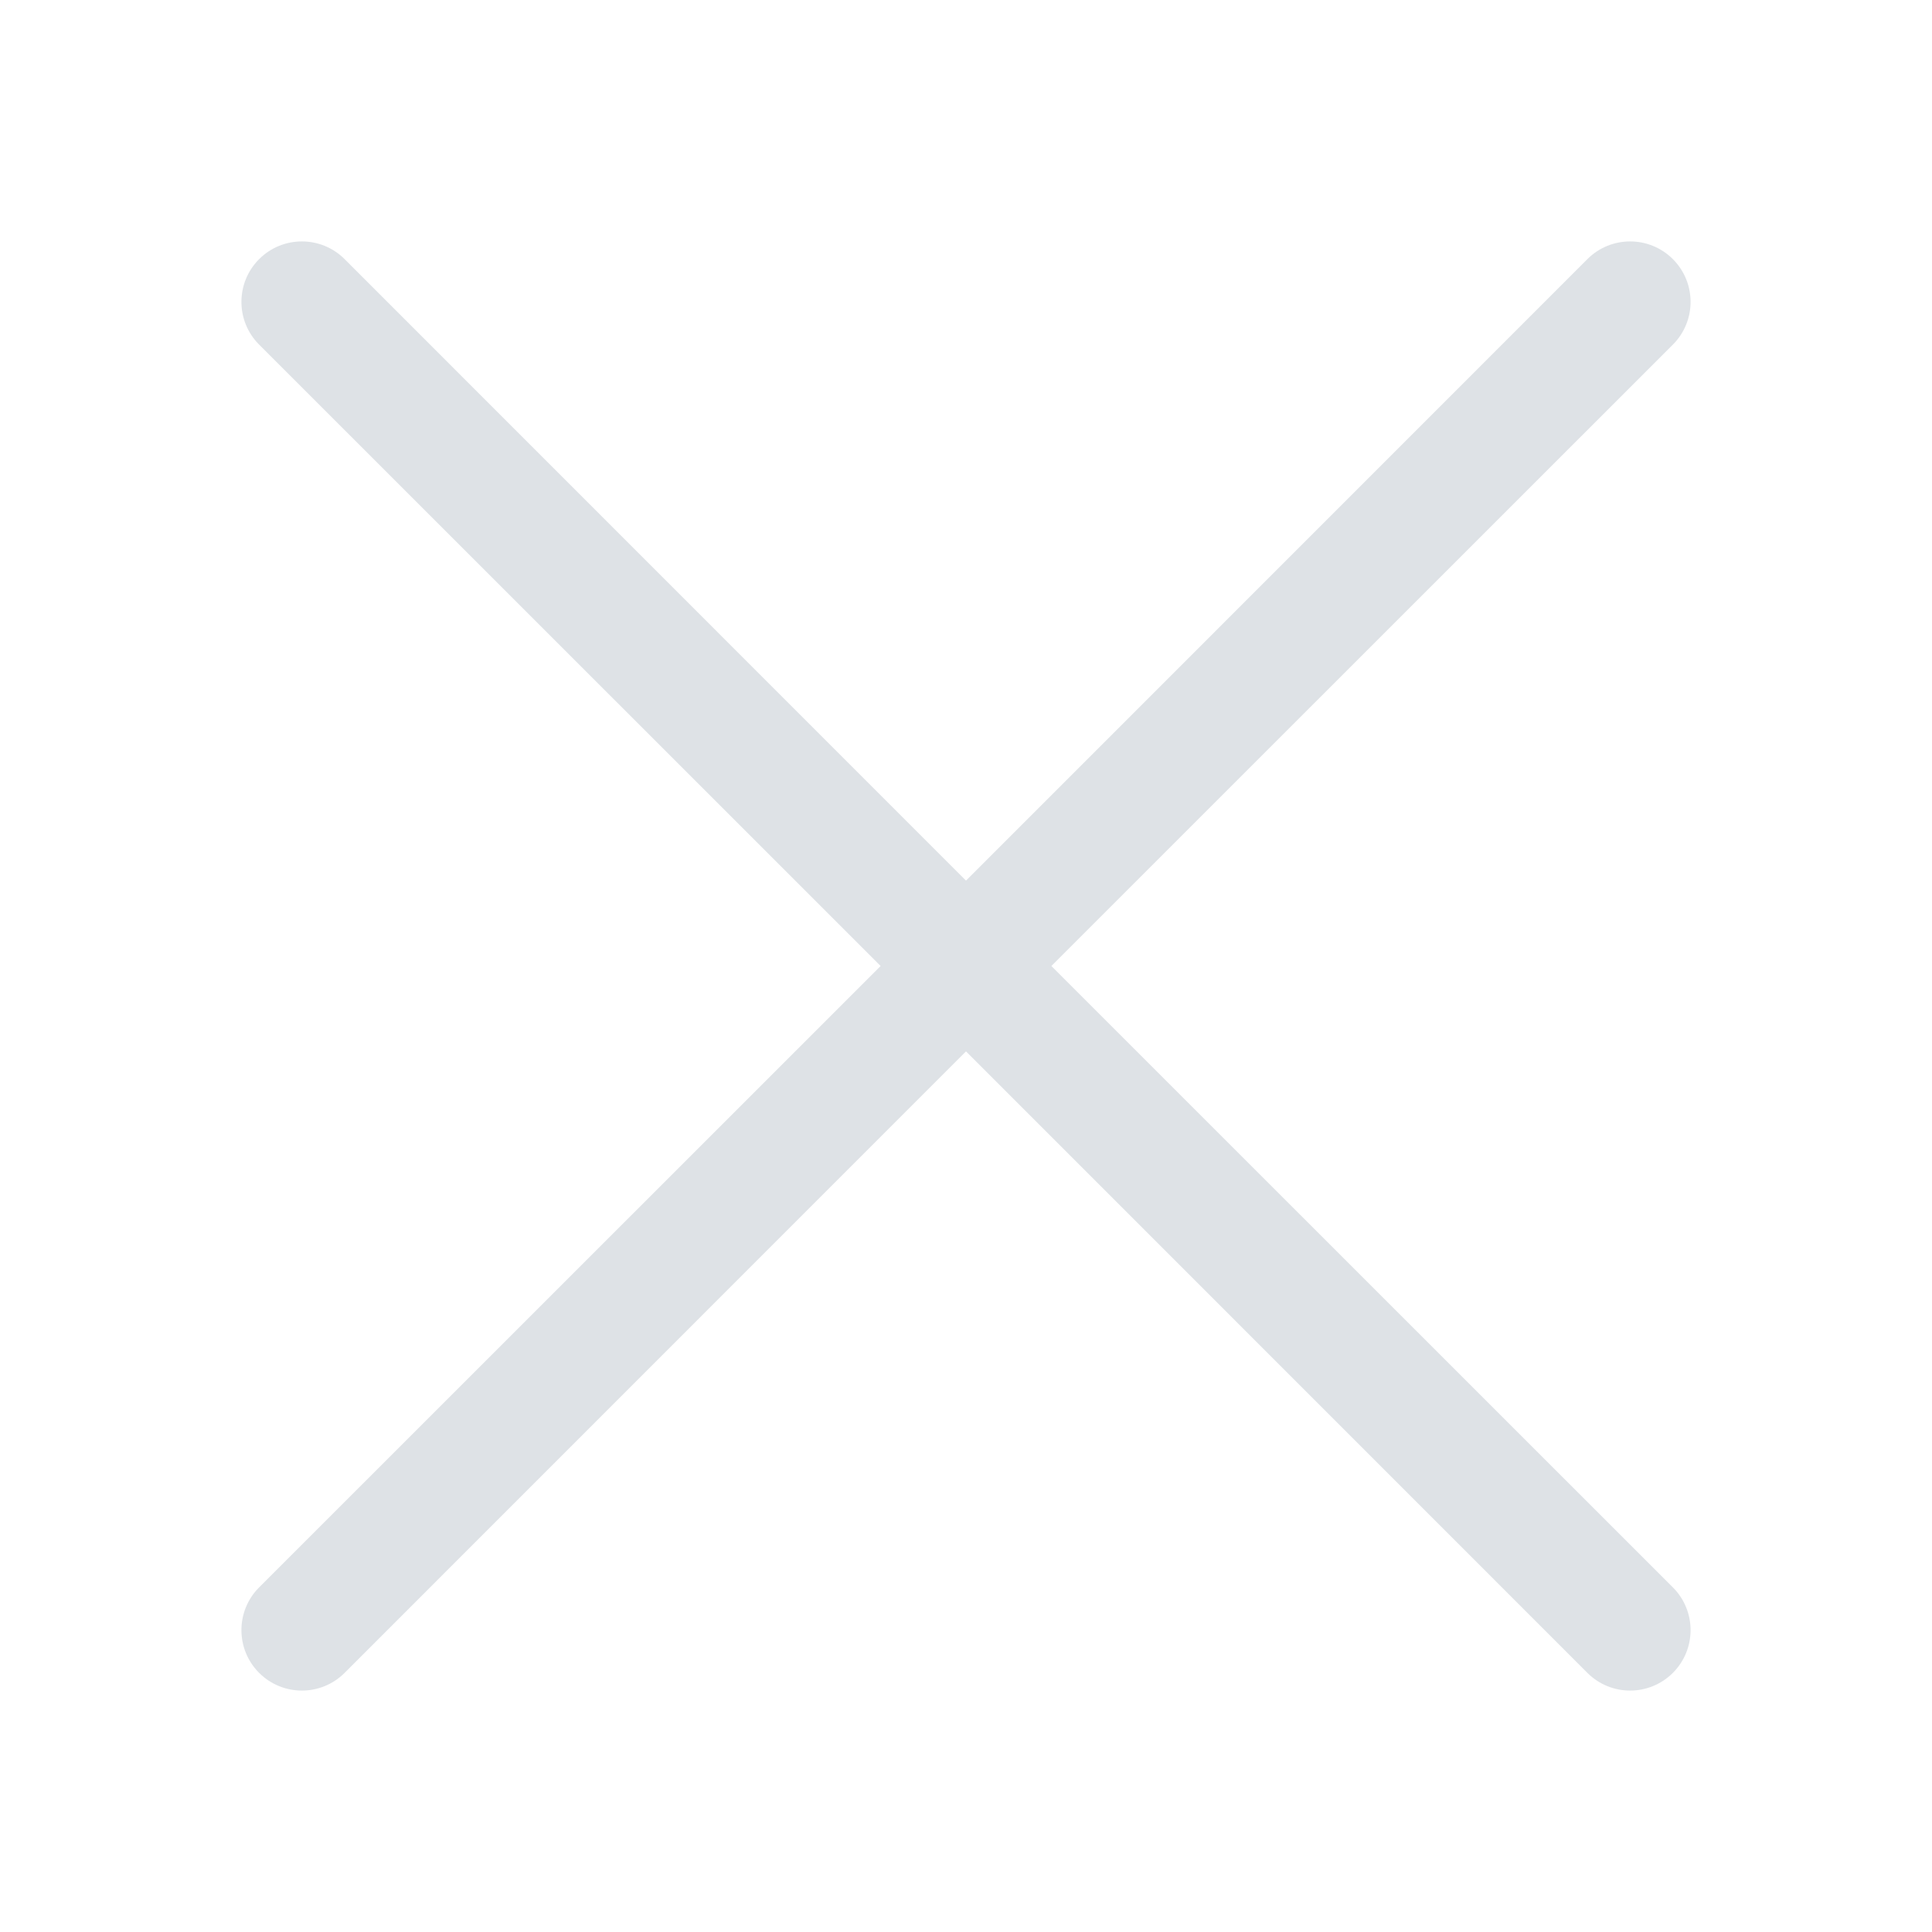
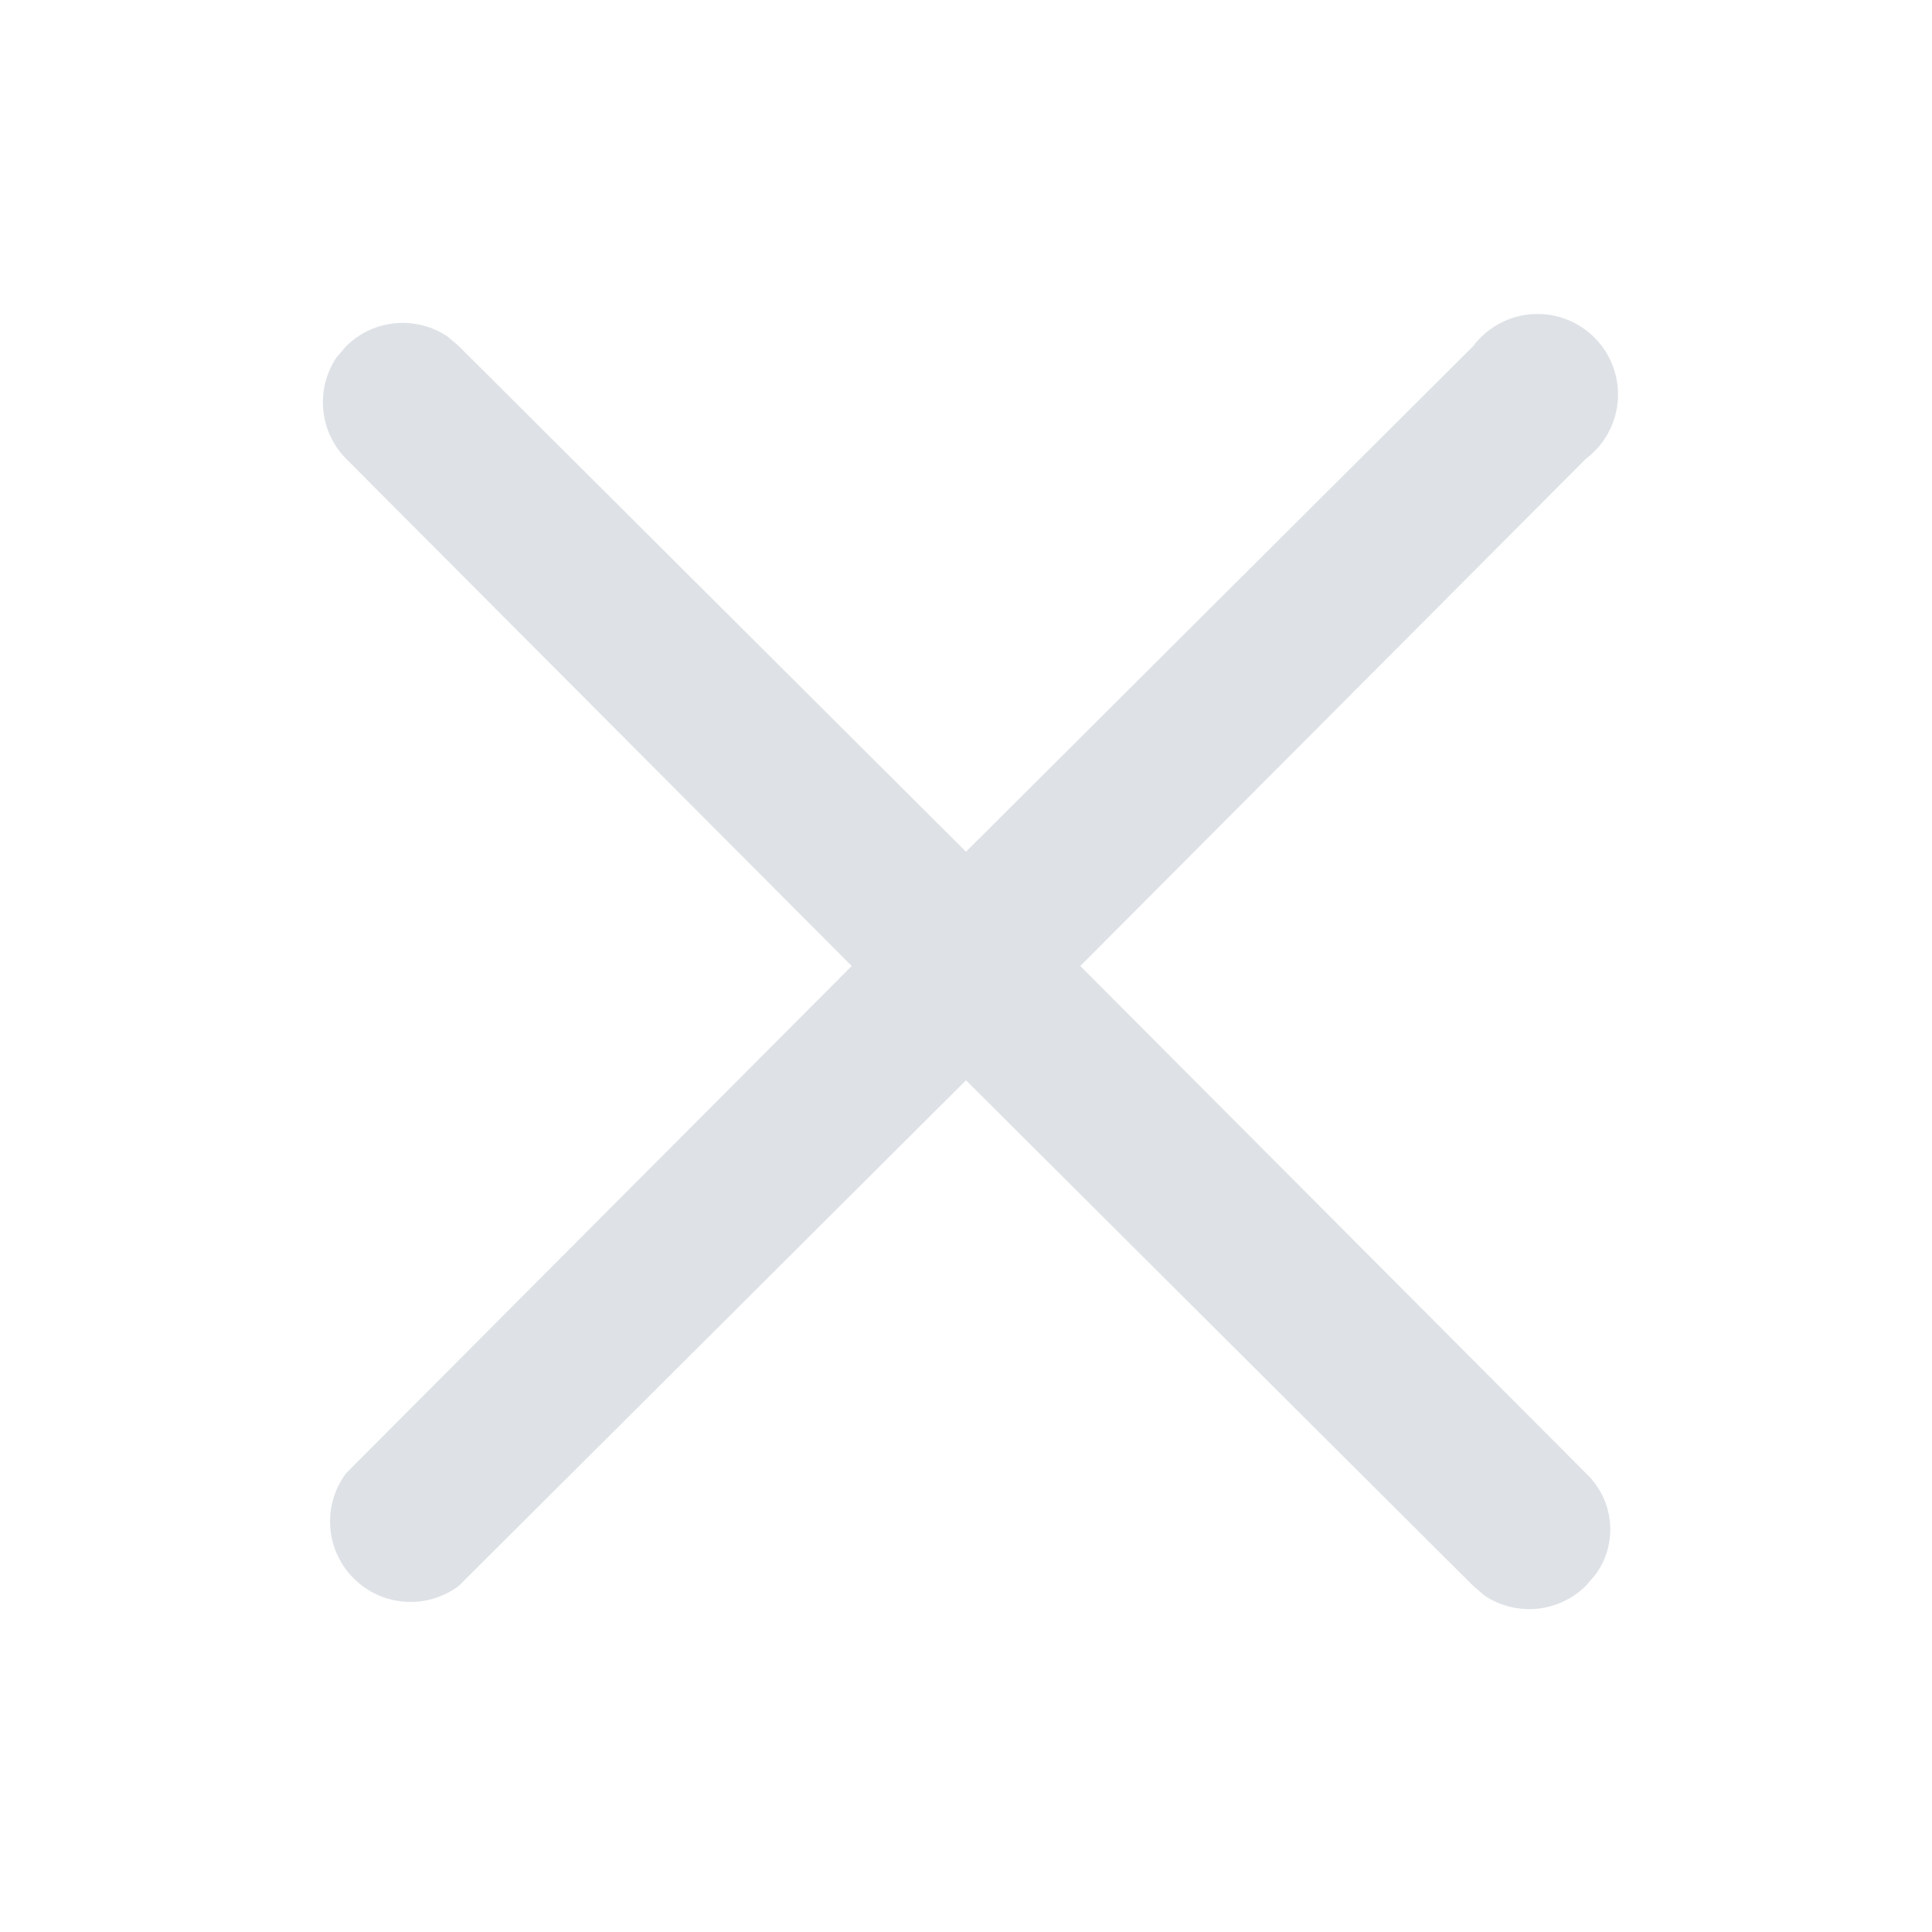
- <svg xmlns="http://www.w3.org/2000/svg" width="16" height="16" fill="#dee2e6" class="bi bi-x-lg" viewBox="0 0 16 16">
-   <path d="M2.146 2.854a.5.5 0 1 1 .708-.708L8 7.293l5.146-5.147a.5.5 0 0 1 .708.708L8.707 8l5.147 5.146a.5.5 0 0 1-.708.708L8 8.707l-5.146 5.147a.5.5 0 0 1-.708-.708L7.293 8z" />
+ <svg xmlns="http://www.w3.org/2000/svg" width="12" height="12" viewBox="0 0 12 12" fill="#dee2e6">
+   <path d="m2.09 2.22.06-.07a.5.5 0 0 1 .63-.06l.07.06L6 5.29l3.15-3.14a.5.5 0 1 1 .7.7L6.71 6l3.14 3.15c.18.17.2.44.06.63l-.06.07a.5.5 0 0 1-.63.06l-.07-.06L6 6.71 2.85 9.85a.5.5 0 0 1-.7-.7L5.29 6 2.15 2.85a.5.5 0 0 1-.06-.63l.06-.07-.06.07Z" />
</svg>
